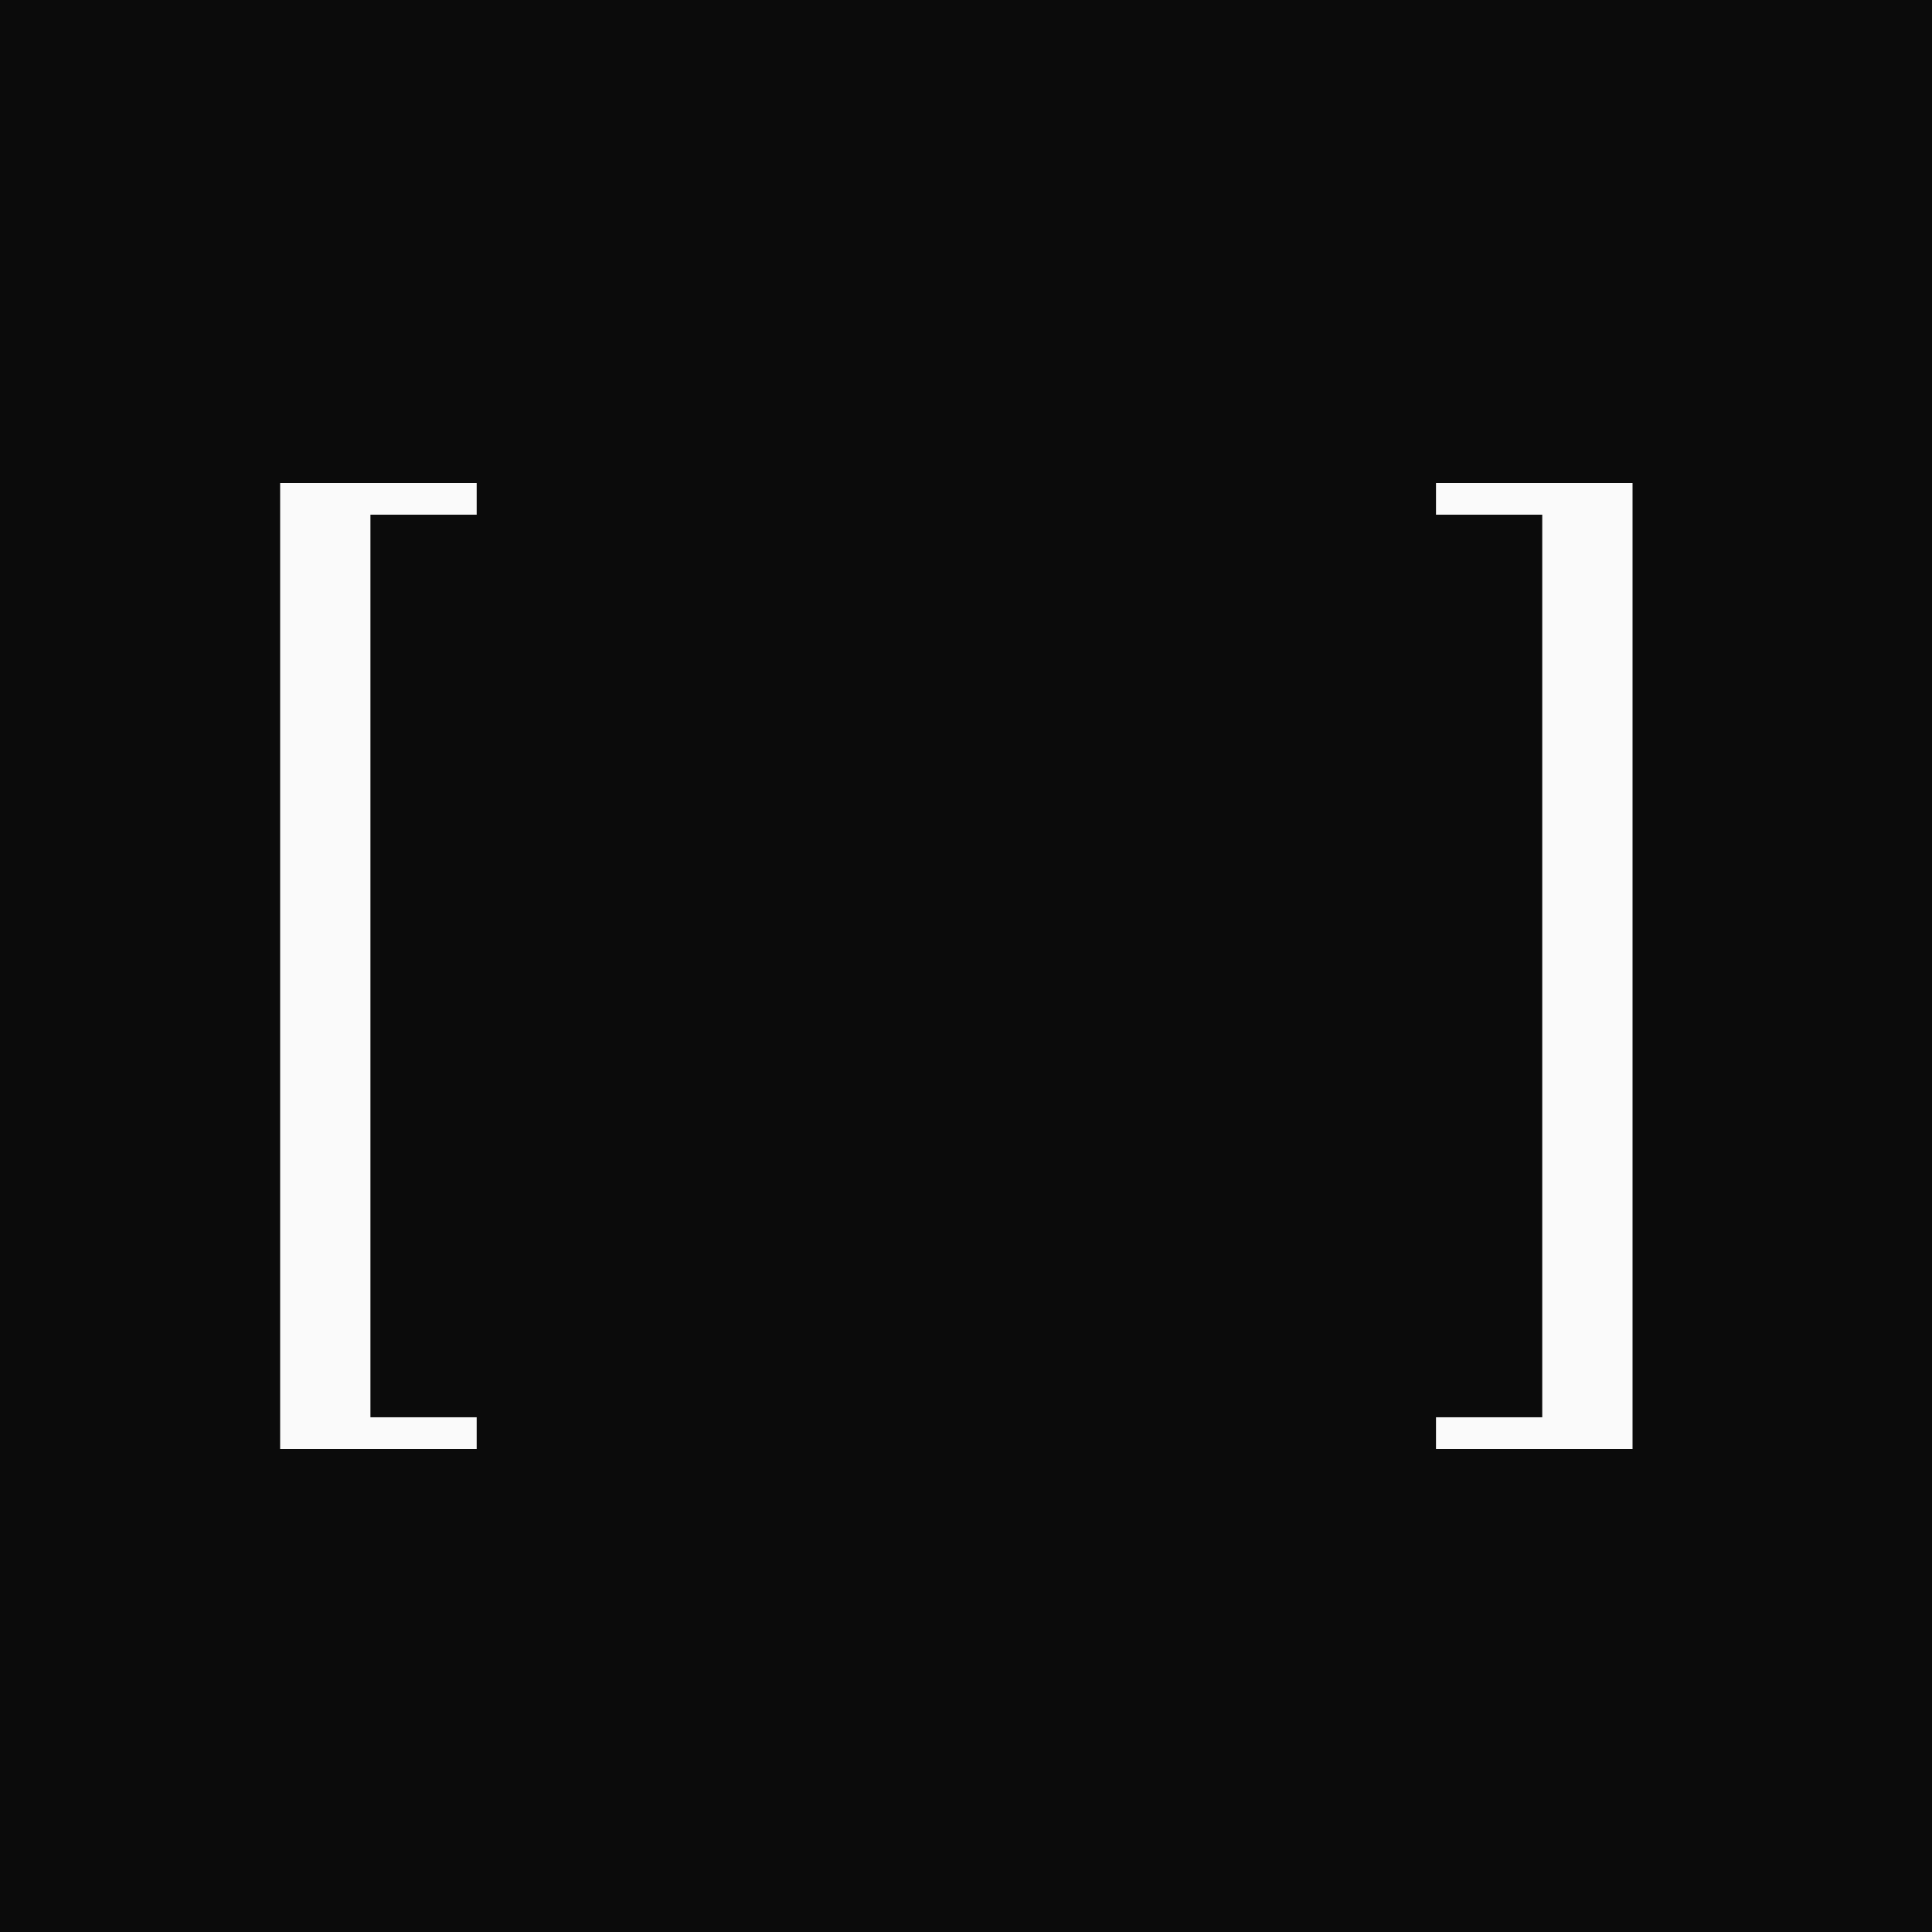
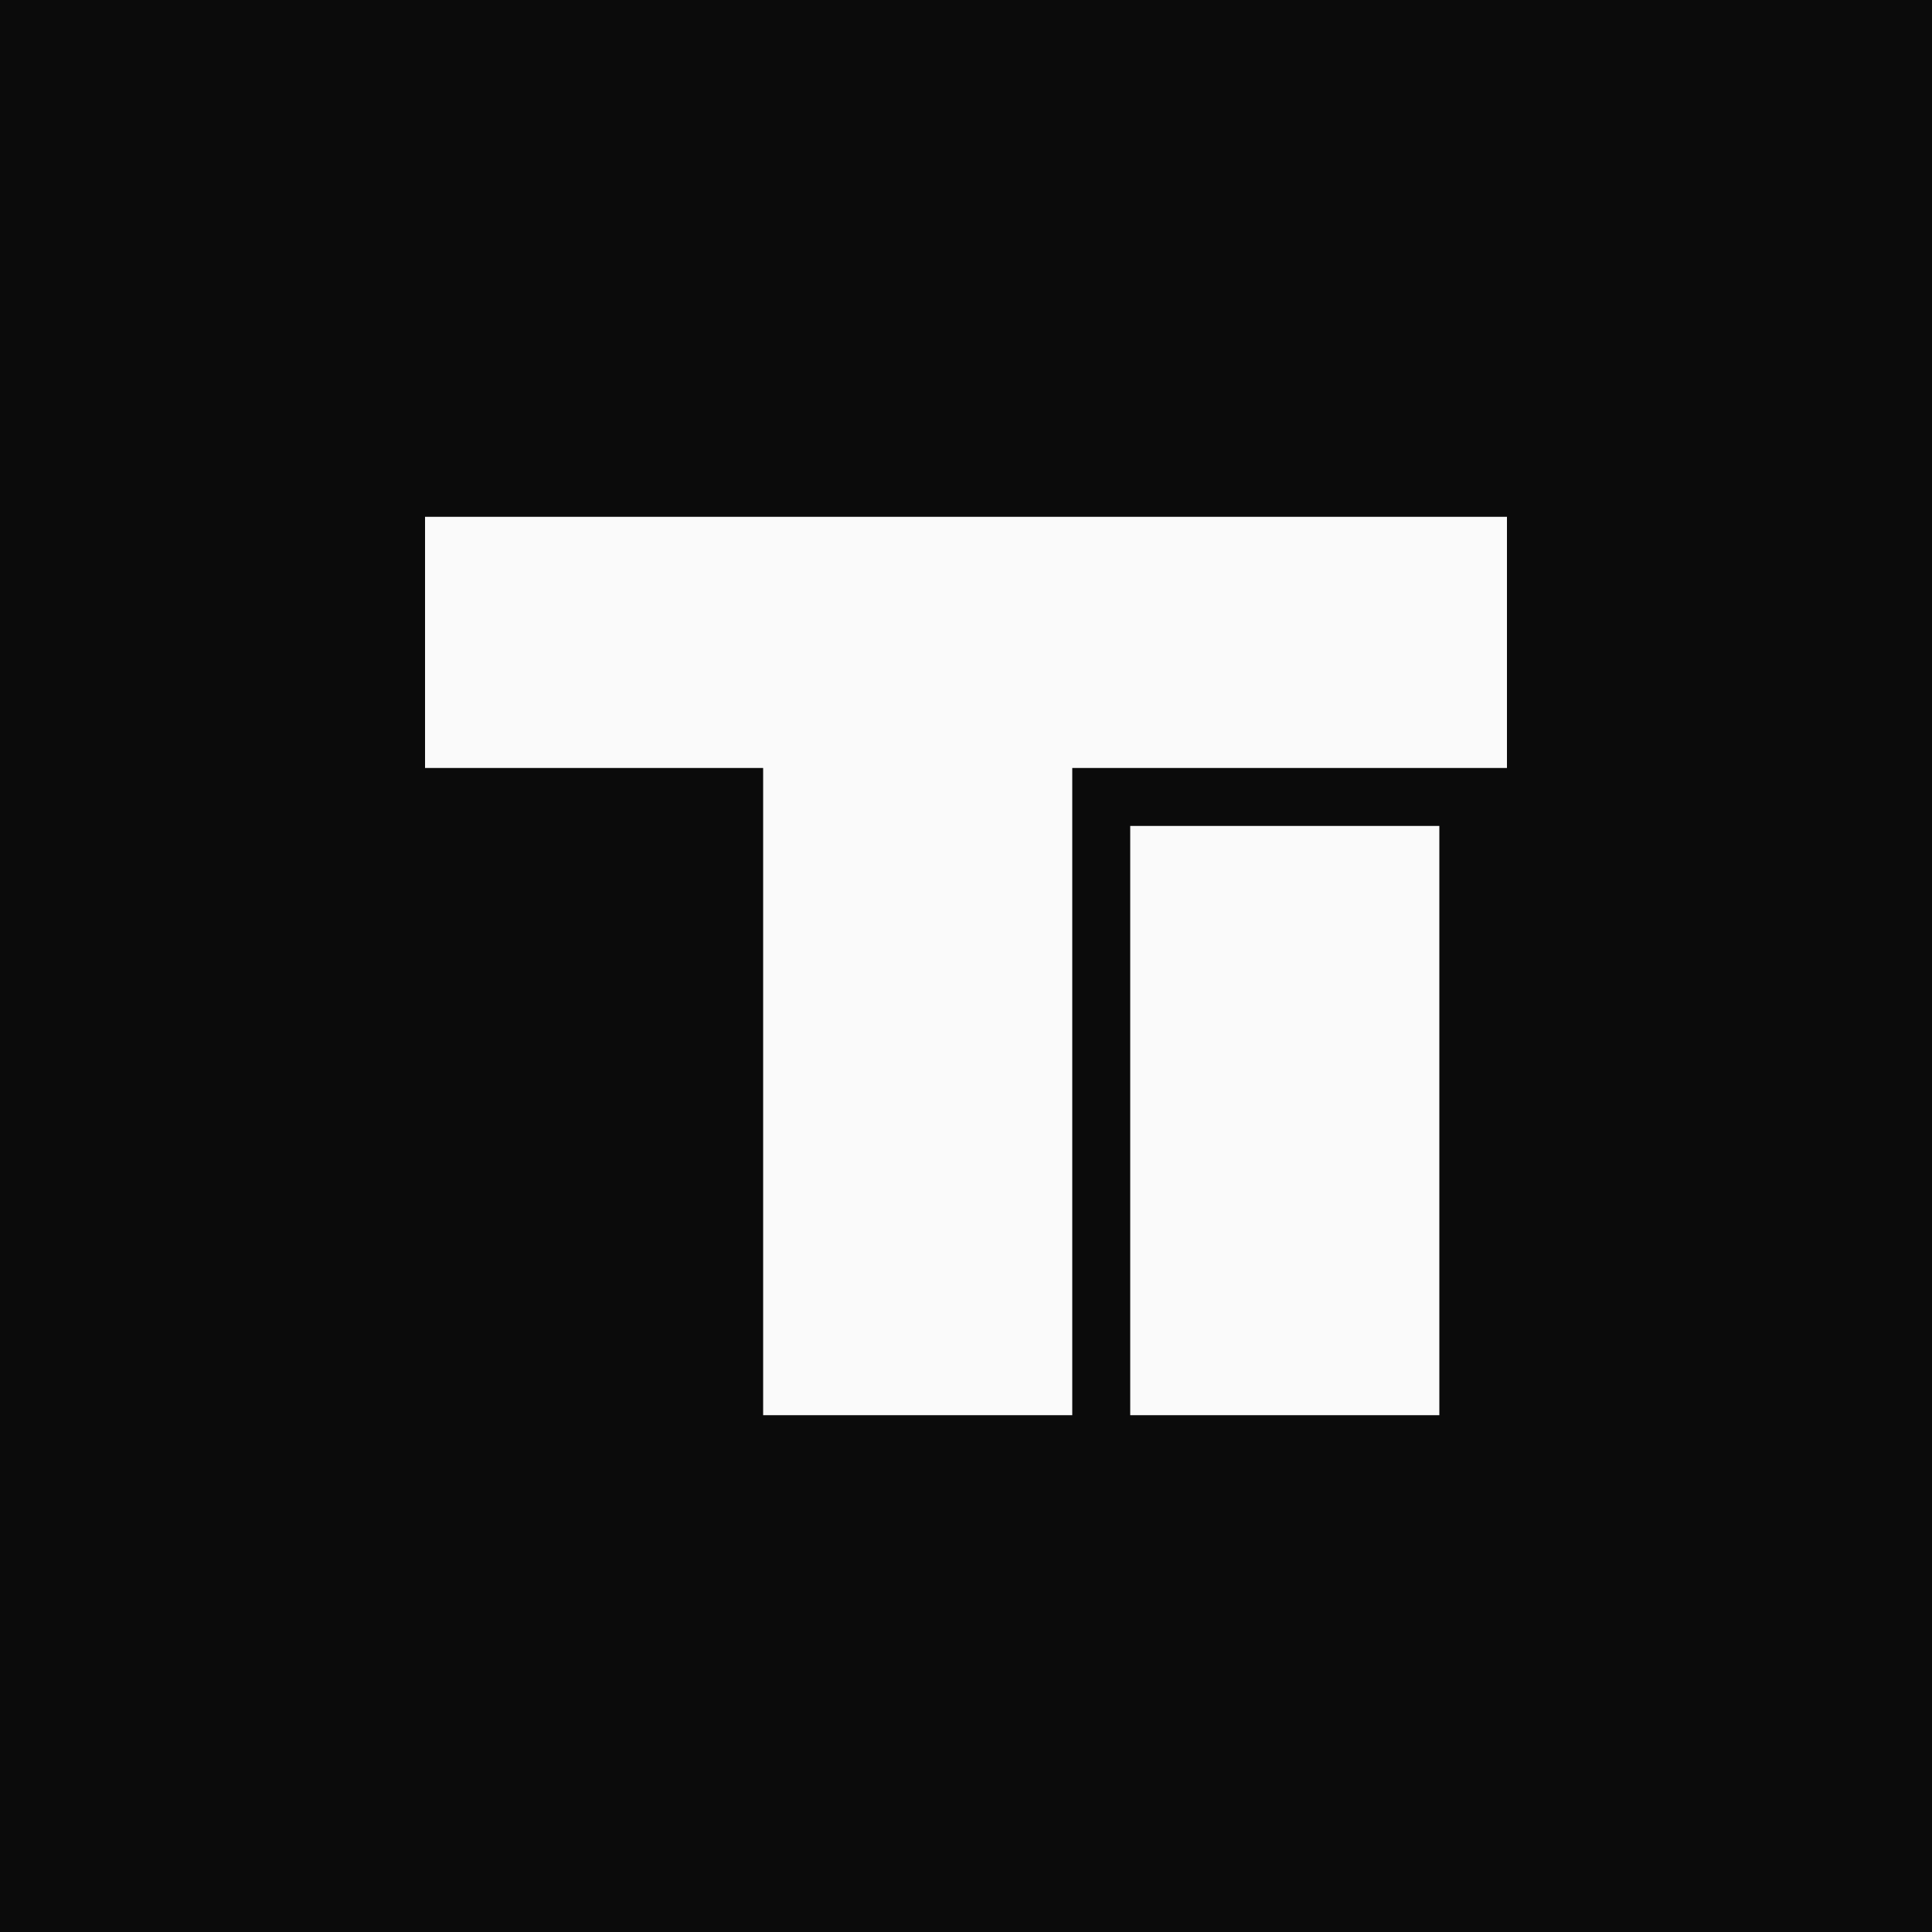
<svg xmlns="http://www.w3.org/2000/svg" width="200" height="200" viewBox="0 0 200 200" fill="none">
  <rect width="200" height="200" fill="#0B0B0B" />
-   <path d="M29 150V50H49.346V53.281H38.347V146.716H49.346V150H29Z" fill="#FAFAFA" />
-   <path d="M169 50V150H148.654V146.716H159.653V53.281H148.654V50H169Z" fill="#FAFAFA" />
+   <path transform="translate(44 53.5)" d="M0 0H112V26H67V93H35V26H0V0ZM73 32H105V93H73V32Z" fill="#FAFAFA" />
</svg>
